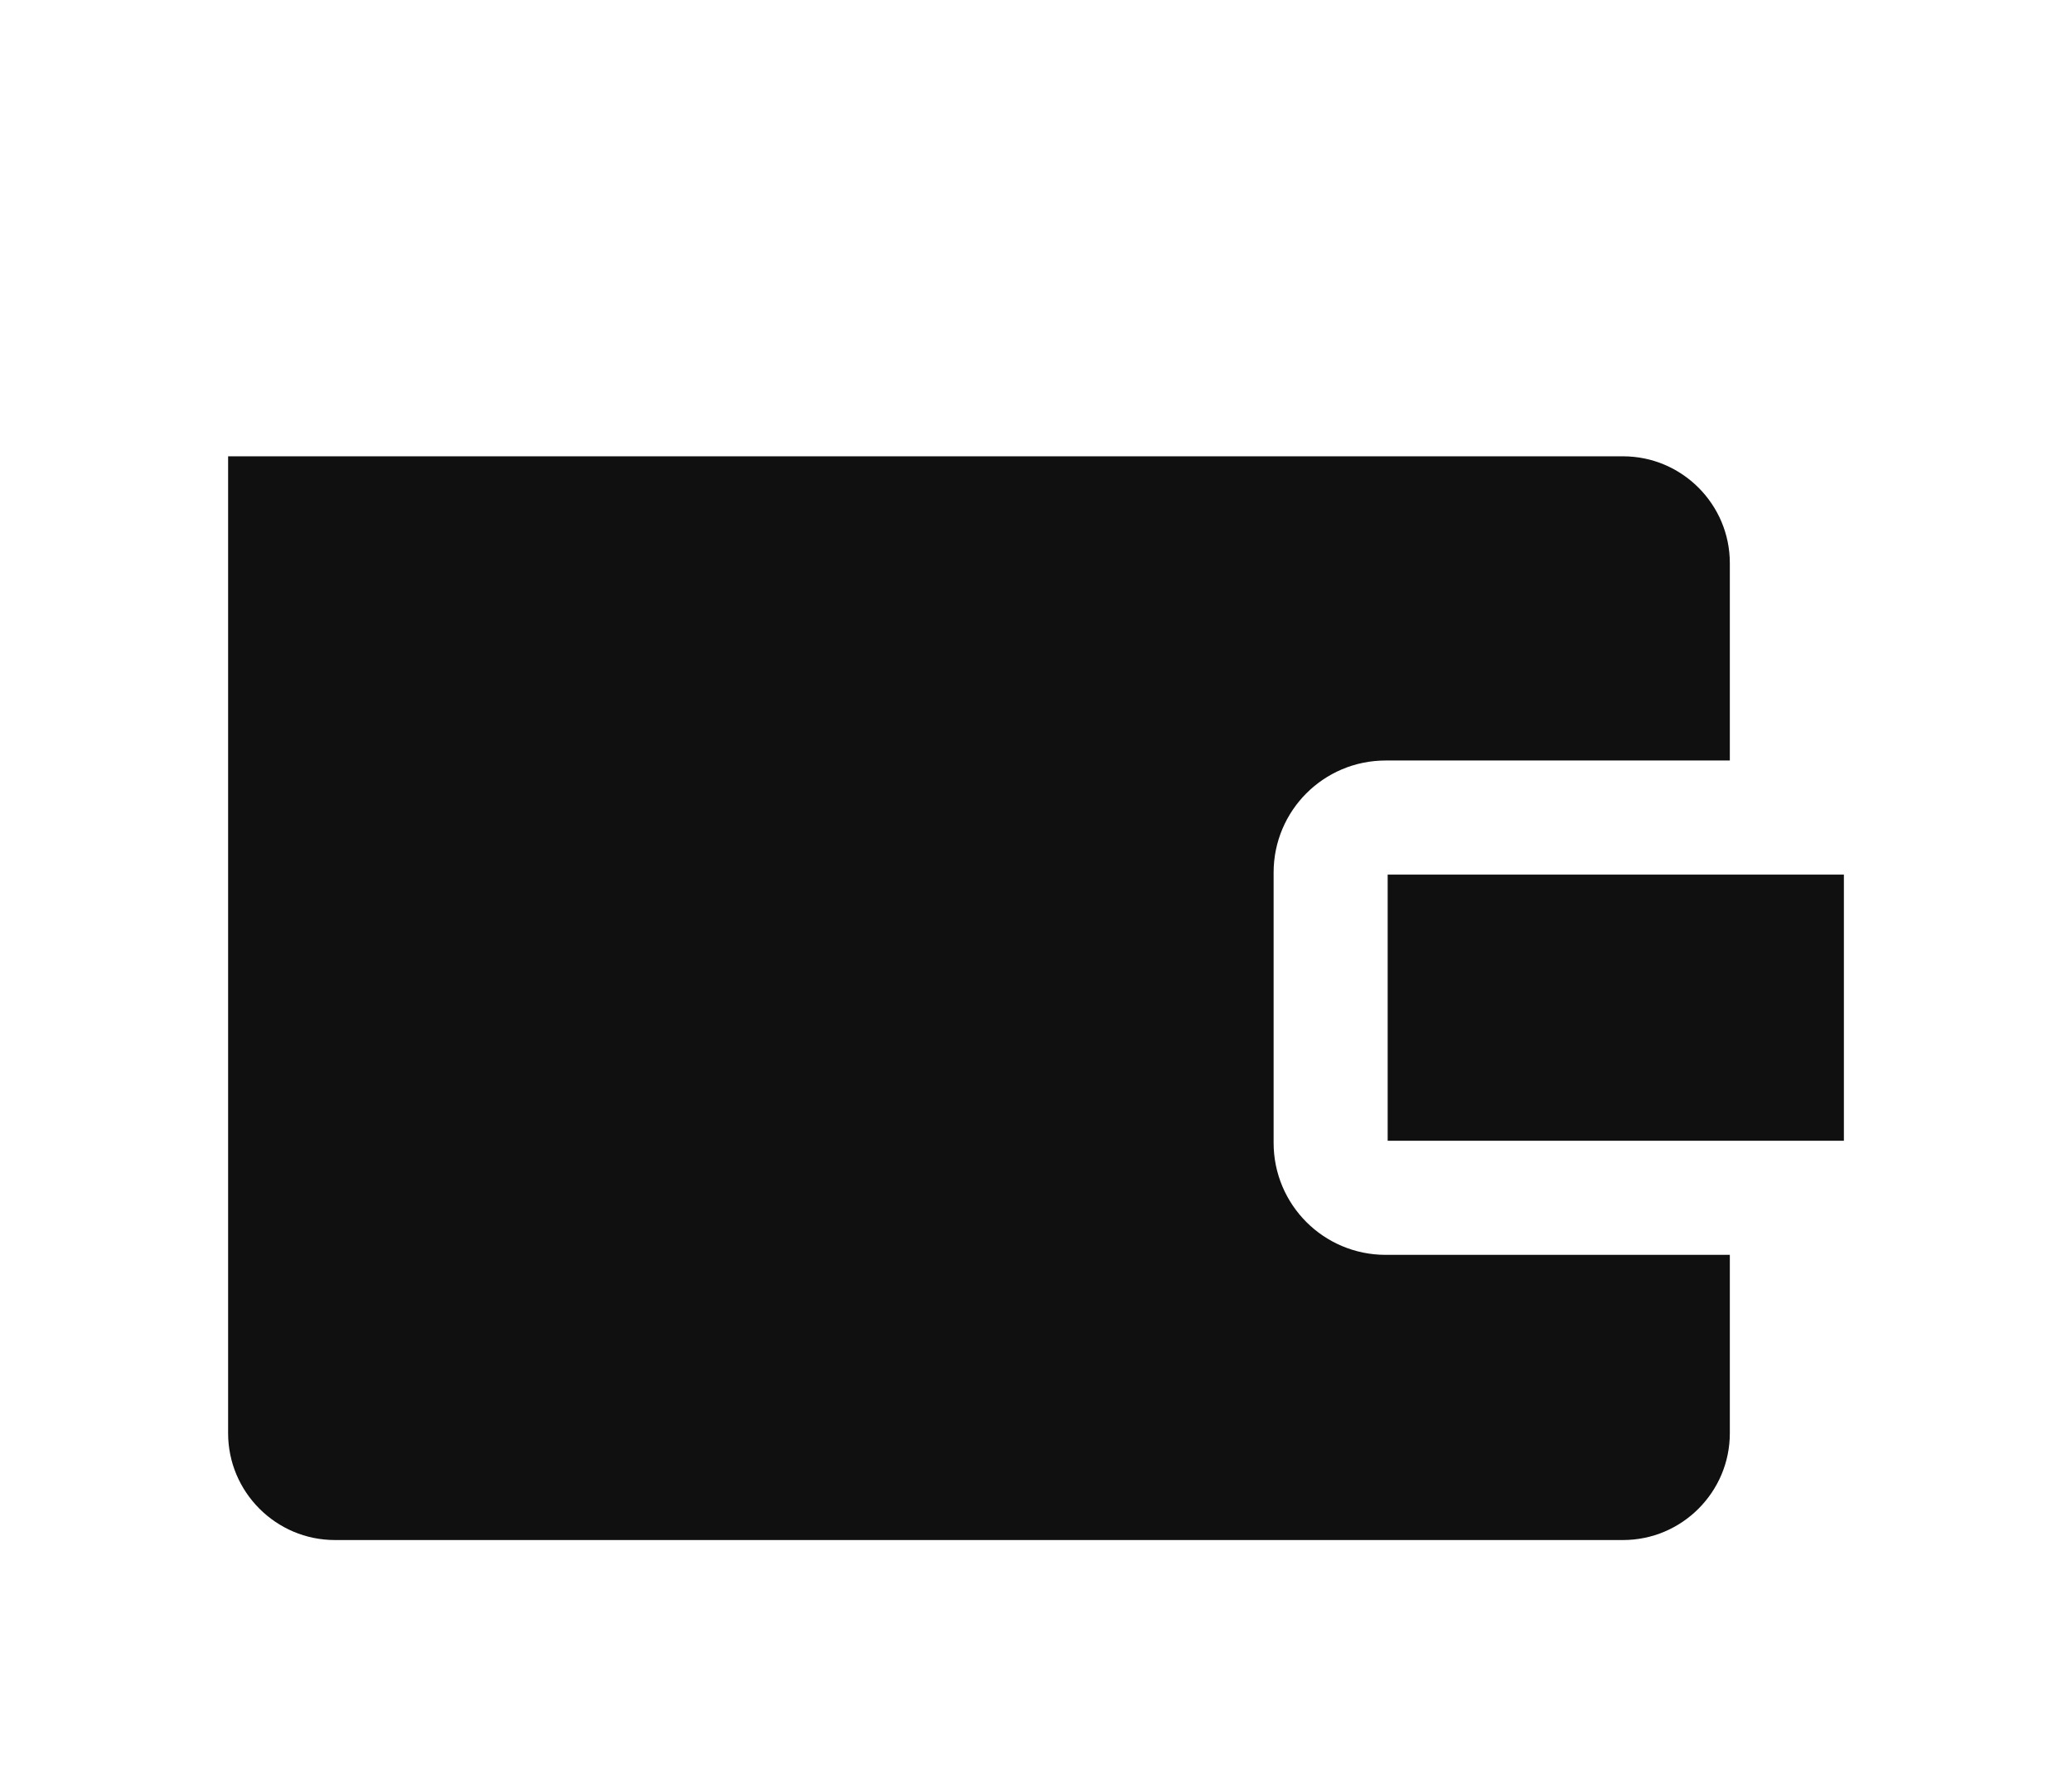
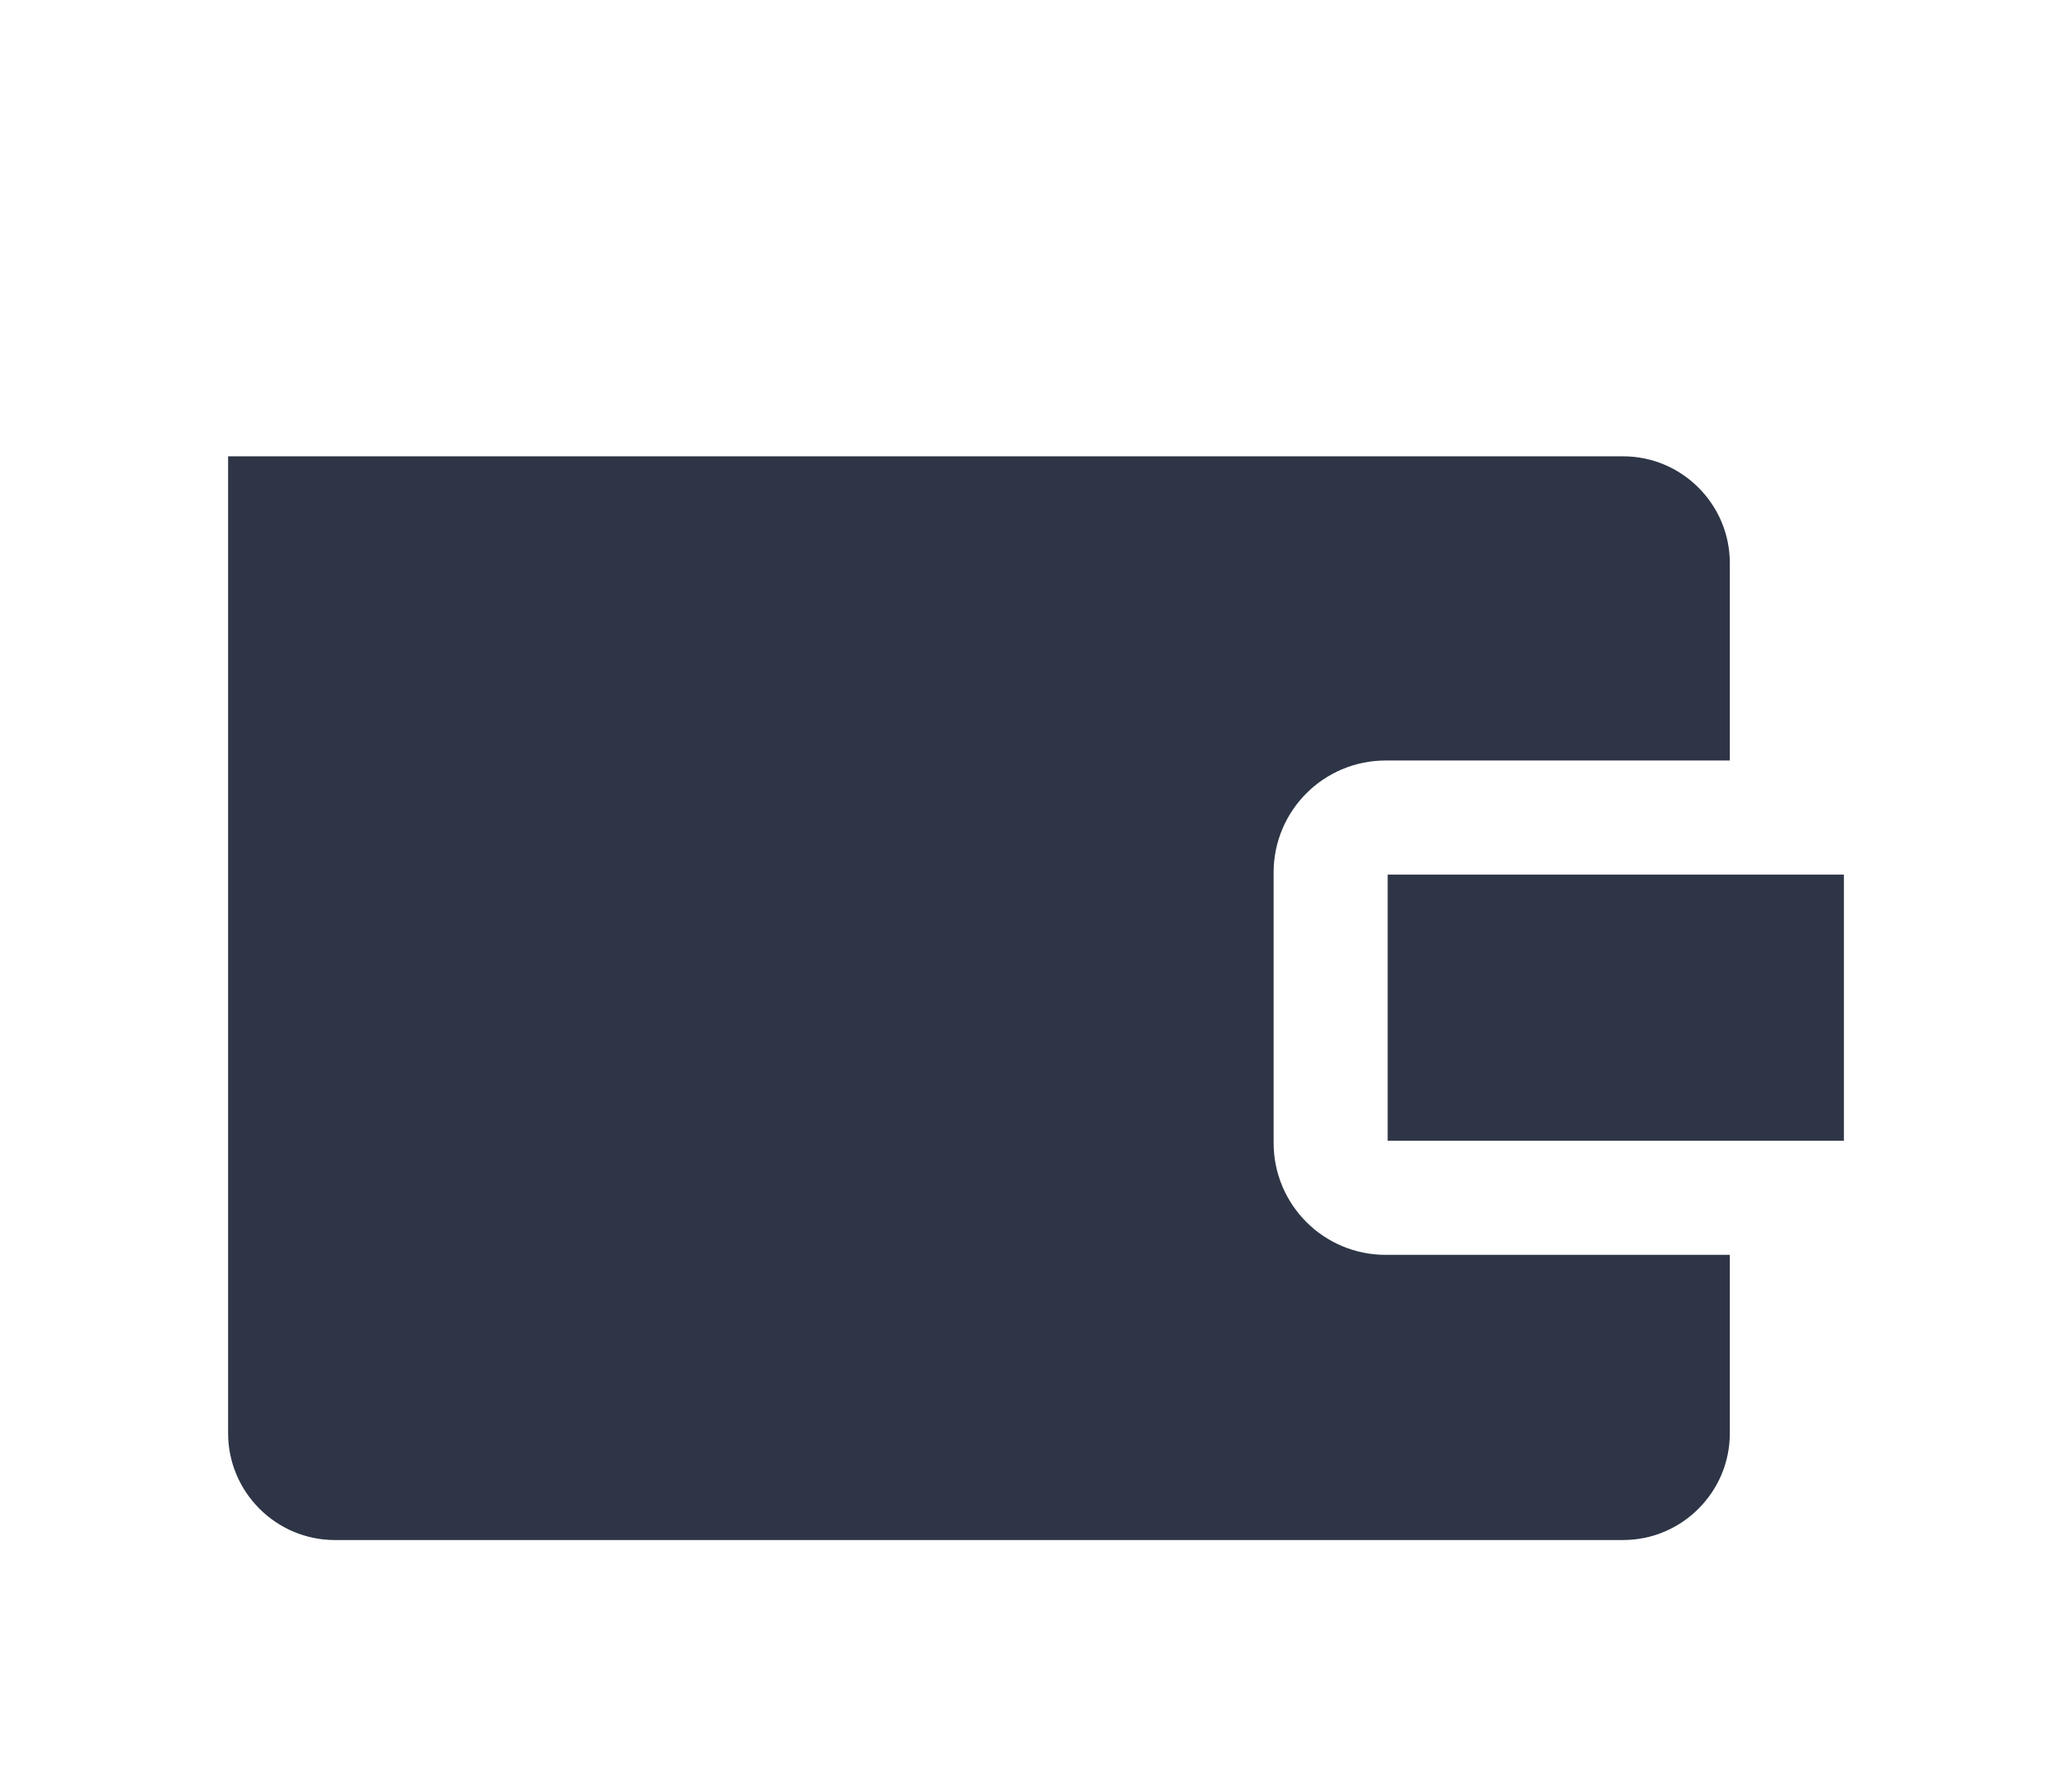
<svg xmlns="http://www.w3.org/2000/svg" style="isolation:isolate" viewBox="953.5 970.357 218 186" width="218" height="186">
  <g>
    <path d=" M 988.578 988.357 L 1048 988.357 L 1094.422 988.357 C 1103.847 988.357 1111.5 996.01 1111.5 1005.436 L 1111.5 1121.279 C 1111.5 1130.705 1103.847 1138.357 1094.422 1138.357 L 988.578 1138.357 C 979.153 1138.357 971.5 1130.705 971.5 1121.279 L 971.5 1005.436 C 971.5 996.01 979.153 988.357 988.578 988.357 Z " fill="none" vector-effect="non-scaling-stroke" stroke-width="12" stroke="rgb(255,255,255)" stroke-linejoin="miter" stroke-linecap="square" stroke-miterlimit="3" />
-     <path d=" M 973 1012.357 L 1124.252 1012.357 C 1133.771 1012.357 1141.5 1020.086 1141.5 1029.605 L 1141.5 1121.109 C 1141.5 1130.629 1133.771 1138.357 1124.252 1138.357 L 988.748 1138.357 C 979.229 1138.357 971.5 1130.629 971.5 1121.109 L 971.5 1013.857 C 971.5 1013.029 972.172 1012.357 973 1012.357 Z " fill="rgb(16,16,16)" vector-effect="non-scaling-stroke" stroke-width="12" stroke="rgb(255,255,255)" stroke-linejoin="miter" stroke-linecap="square" stroke-miterlimit="3" />
-     <path d=" M 1099.274 1056.357 L 1147.726 1056.357 C 1150.913 1056.357 1153.5 1058.944 1153.5 1062.131 L 1153.5 1090.584 C 1153.5 1093.77 1150.913 1096.357 1147.726 1096.357 L 1099.274 1096.357 C 1096.087 1096.357 1093.5 1093.77 1093.5 1090.584 L 1093.5 1062.131 C 1093.5 1058.944 1096.087 1056.357 1099.274 1056.357 Z " fill="rgb(16,16,16)" vector-effect="non-scaling-stroke" stroke-width="12" stroke="rgb(255,255,255)" stroke-linejoin="miter" stroke-linecap="square" stroke-miterlimit="3" />
+     <path d=" M 973 1012.357 L 1124.252 1012.357 C 1133.771 1012.357 1141.5 1020.086 1141.5 1029.605 L 1141.5 1121.109 C 1141.5 1130.629 1133.771 1138.357 1124.252 1138.357 L 988.748 1138.357 C 979.229 1138.357 971.5 1130.629 971.5 1121.109 L 971.5 1013.857 C 971.5 1013.029 972.172 1012.357 973 1012.357 Z " fill="rgb(45,53,70)" vector-effect="non-scaling-stroke" stroke-width="12" stroke="rgb(255,255,255)" stroke-linejoin="miter" stroke-linecap="square" stroke-miterlimit="3" />
+     <path d=" M 1099.274 1056.357 L 1147.726 1056.357 C 1150.913 1056.357 1153.5 1058.944 1153.5 1062.131 L 1153.5 1090.584 C 1153.5 1093.77 1150.913 1096.357 1147.726 1096.357 L 1099.274 1096.357 C 1096.087 1096.357 1093.5 1093.77 1093.5 1090.584 L 1093.5 1062.131 C 1093.5 1058.944 1096.087 1056.357 1099.274 1056.357 Z " fill="rgb(45,53,70)" vector-effect="non-scaling-stroke" stroke-width="12" stroke="rgb(255,255,255)" stroke-linejoin="miter" stroke-linecap="square" stroke-miterlimit="3" />
  </g>
</svg>
